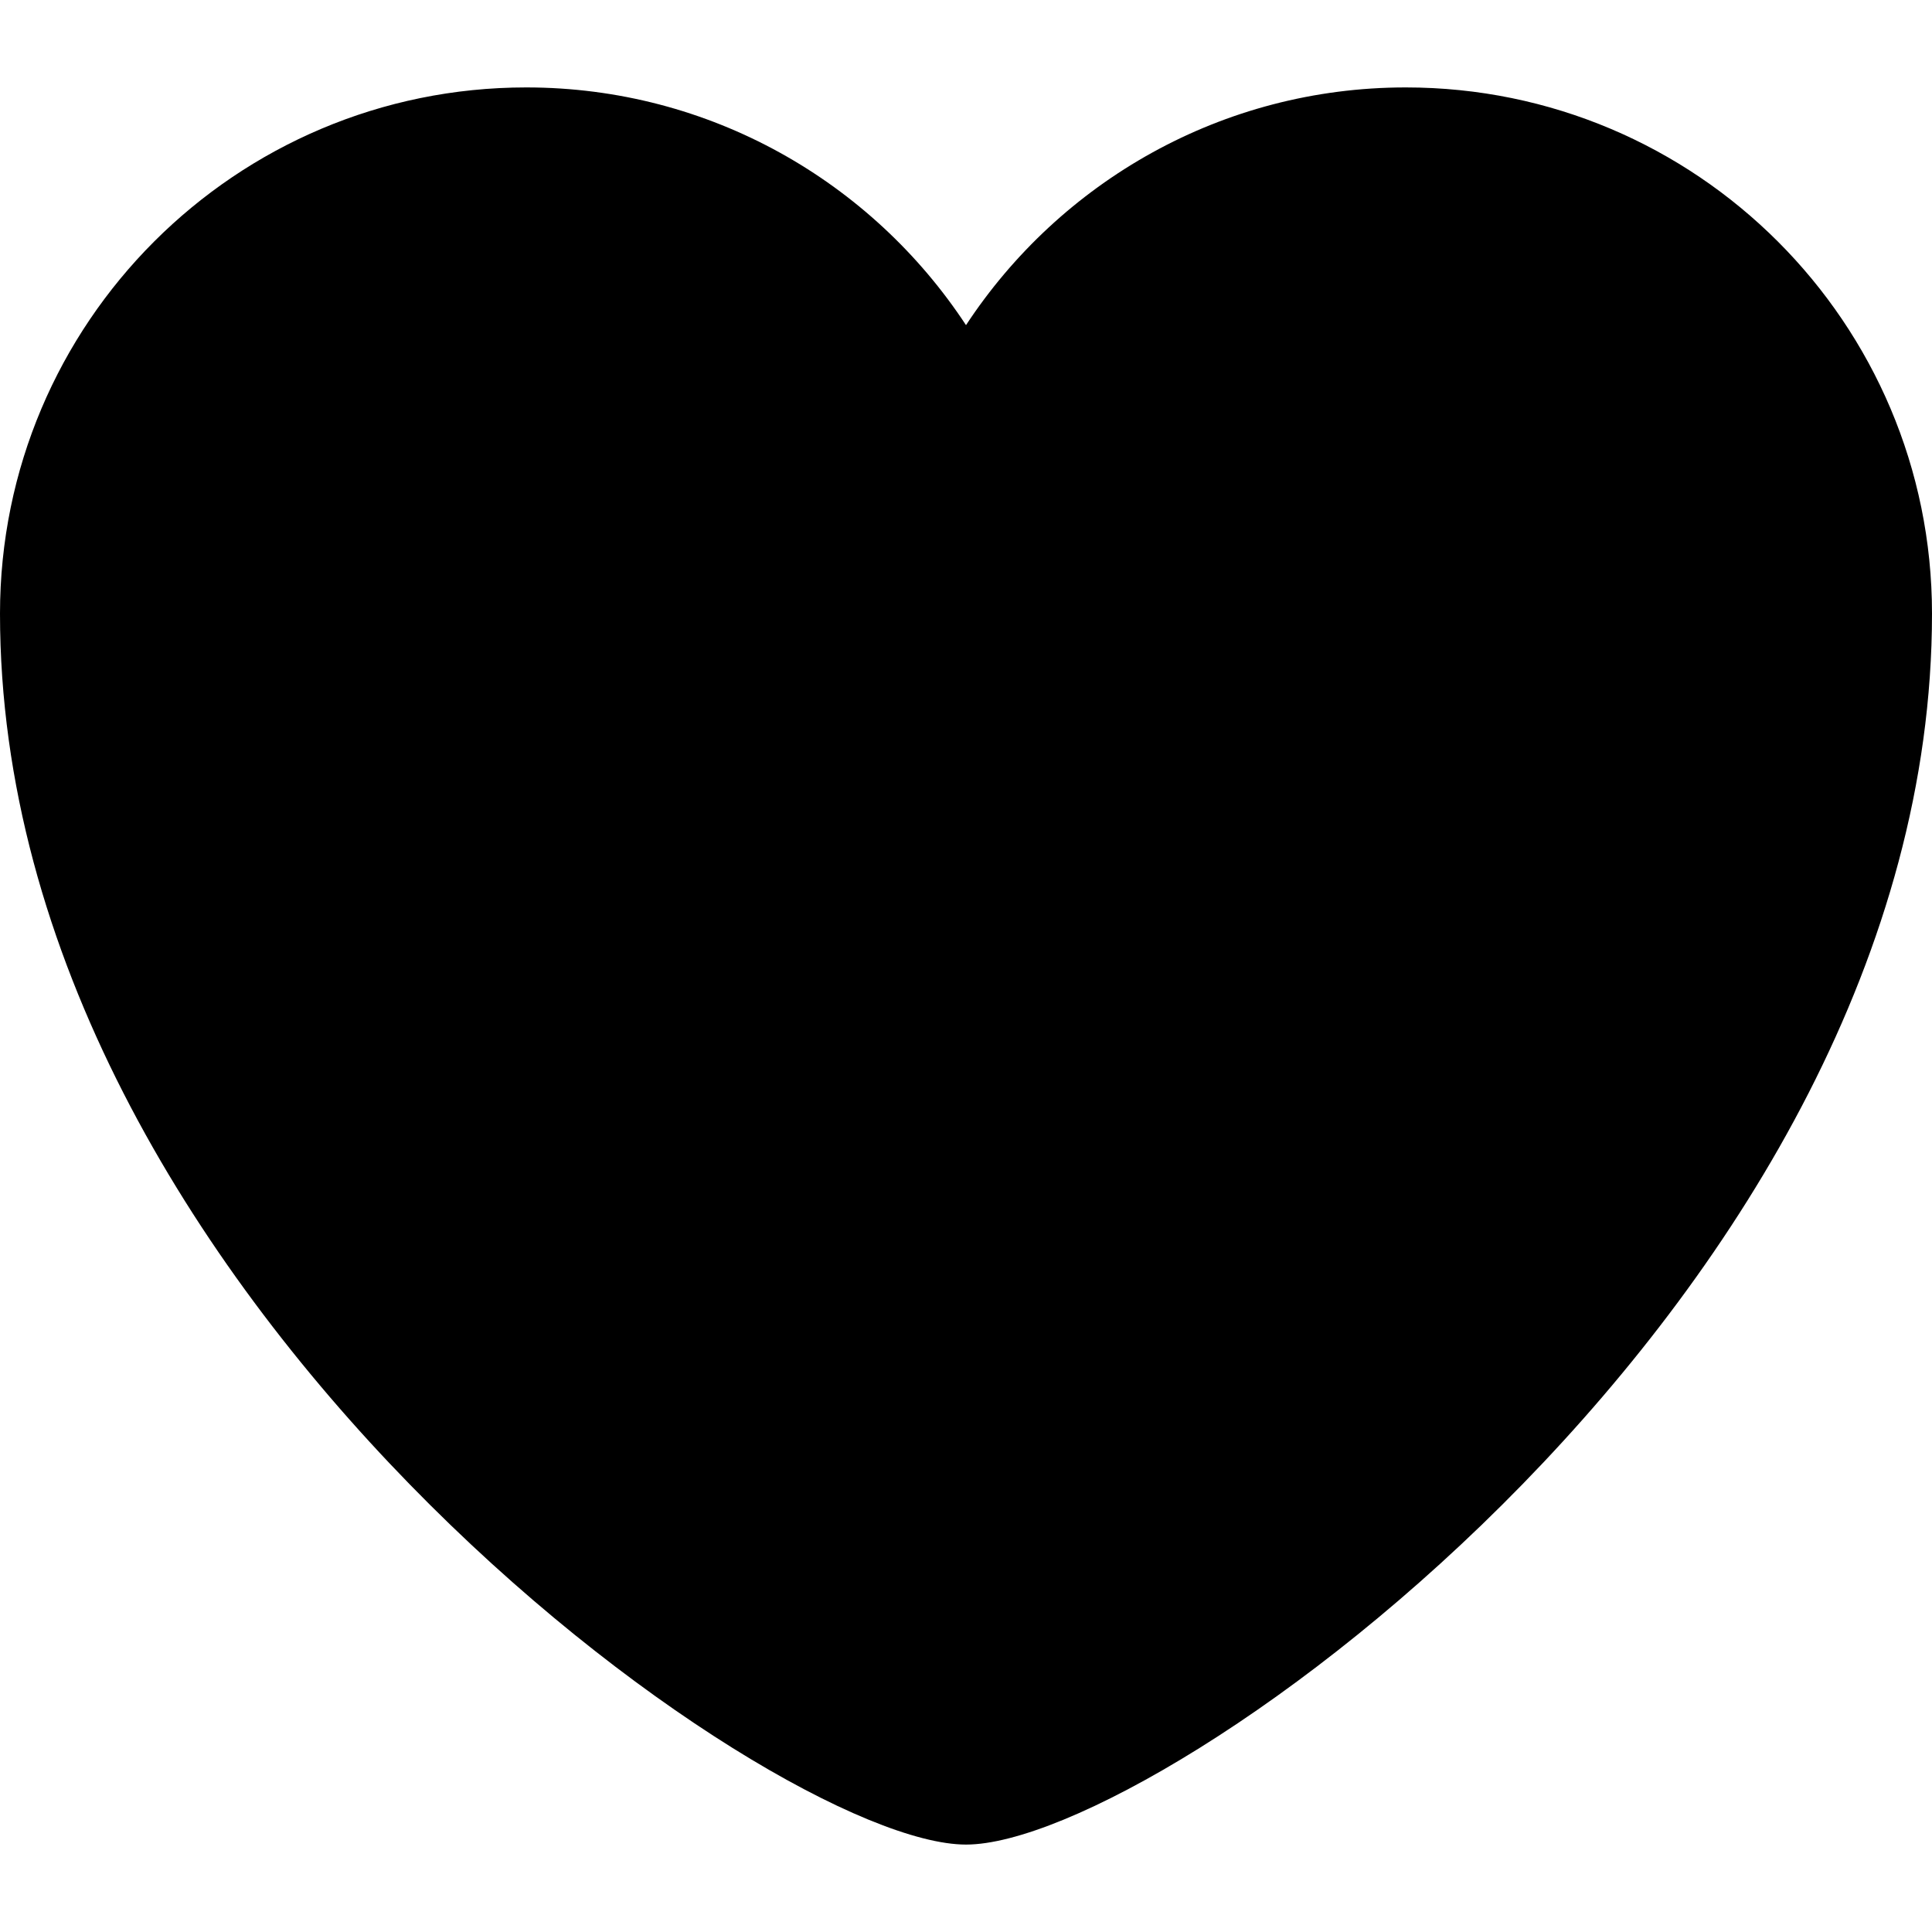
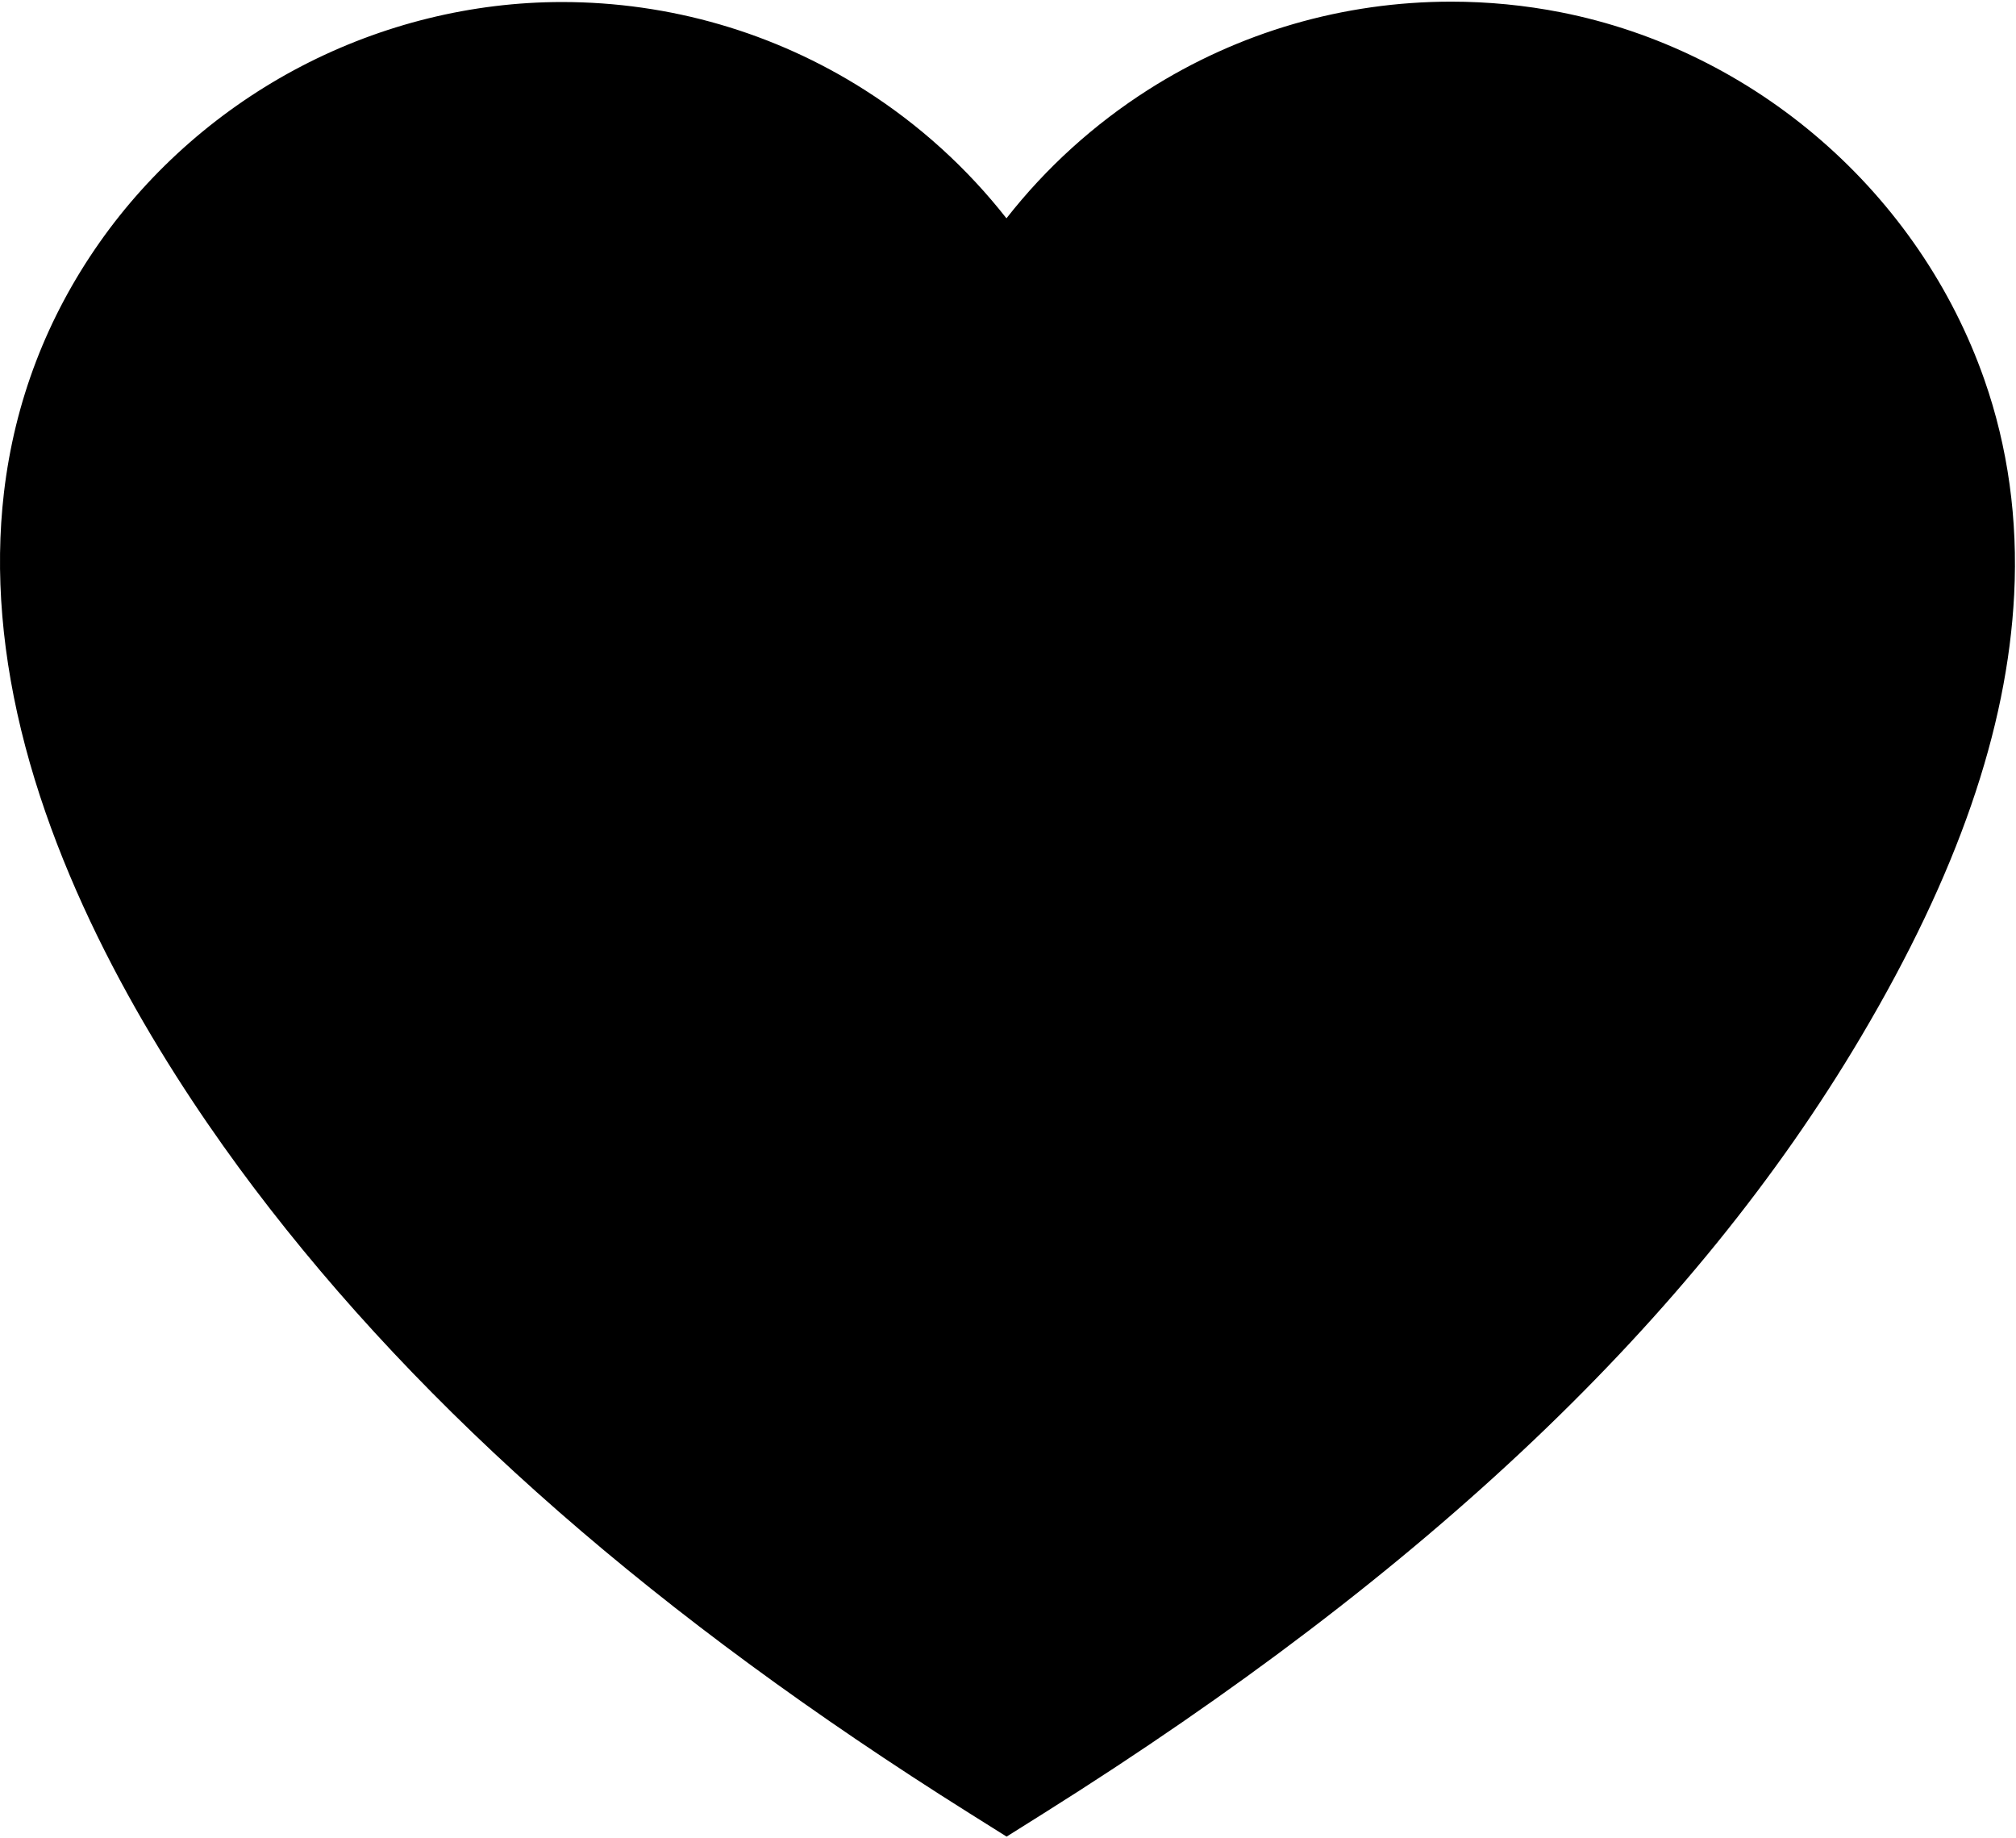
- <svg xmlns="http://www.w3.org/2000/svg" version="1.1" id="Capa_1" x="0px" y="0px" viewBox="0 0 451.216 451.216" style="enable-background:new 0 0 451.216 451.216;" xml:space="preserve">
-   <g>
-     <path d="M328.32,20.418c-42.959,0-80.738,22.093-102.711,55.516c-21.975-33.422-59.754-55.516-102.713-55.516   C55.024,20.418,0,75.442,0,143.307c0,158.893,179.885,287.491,225.609,287.491c45.794,0,225.607-128.599,225.607-287.491   C451.216,75.442,396.193,20.418,328.32,20.418z" />
+ <svg xmlns="http://www.w3.org/2000/svg" width="980px" height="893px" viewBox="0 0 980 893" version="1.1">
+   <defs />
+   <g id="Page-1" stroke="none" stroke-width="1" fill="none" fill-rule="evenodd">
+     <g id="e-commerce-like-heart" fill="#000000">
+       <g id="Capa_1">
+         <path d="M964.616,184.519 C948.986,139.924 921.534,99.695 885.227,68.181 C848.886,36.638 805.176,15.133 758.823,5.993 C741.359,2.549 723.402,0.803 705.452,0.803 C653.081,0.803 602.146,15.612 558.156,43.63 C531.674,60.497 508.411,81.652 489.248,106.114 C470.09,81.699 446.843,60.584 420.389,43.75 C376.42,15.773 325.52,0.985 273.189,0.985 C273.186,0.985 273.19,0.985 273.188,0.985 C229.584,0.985 185.821,11.755 146.642,32.128 C107.492,52.486 73.538,82.106 48.454,117.786 C22.752,154.343 7.096,195.278 1.92,239.453 C-2.612,278.14 0.888,319.67 12.325,362.889 C34.981,448.504 85.128,526.596 123.207,577.031 C206.002,686.69 319.843,786.227 471.235,881.332 L489.32,892.692 L507.406,881.332 C693.624,764.35 823.602,640.842 904.764,503.749 C951.442,424.905 975.758,354.665 979.107,289.016 C980.972,252.429 976.096,217.271 964.616,184.519 L964.616,184.519 Z" id="Shape" />
+       </g>
+     </g>
  </g>
-   <g>
- </g>
-   <g>
- </g>
-   <g>
- </g>
-   <g>
- </g>
-   <g>
- </g>
-   <g>
- </g>
-   <g>
- </g>
-   <g>
- </g>
-   <g>
- </g>
-   <g>
- </g>
-   <g>
- </g>
-   <g>
- </g>
-   <g>
- </g>
-   <g>
- </g>
-   <g>
- </g>
</svg>
